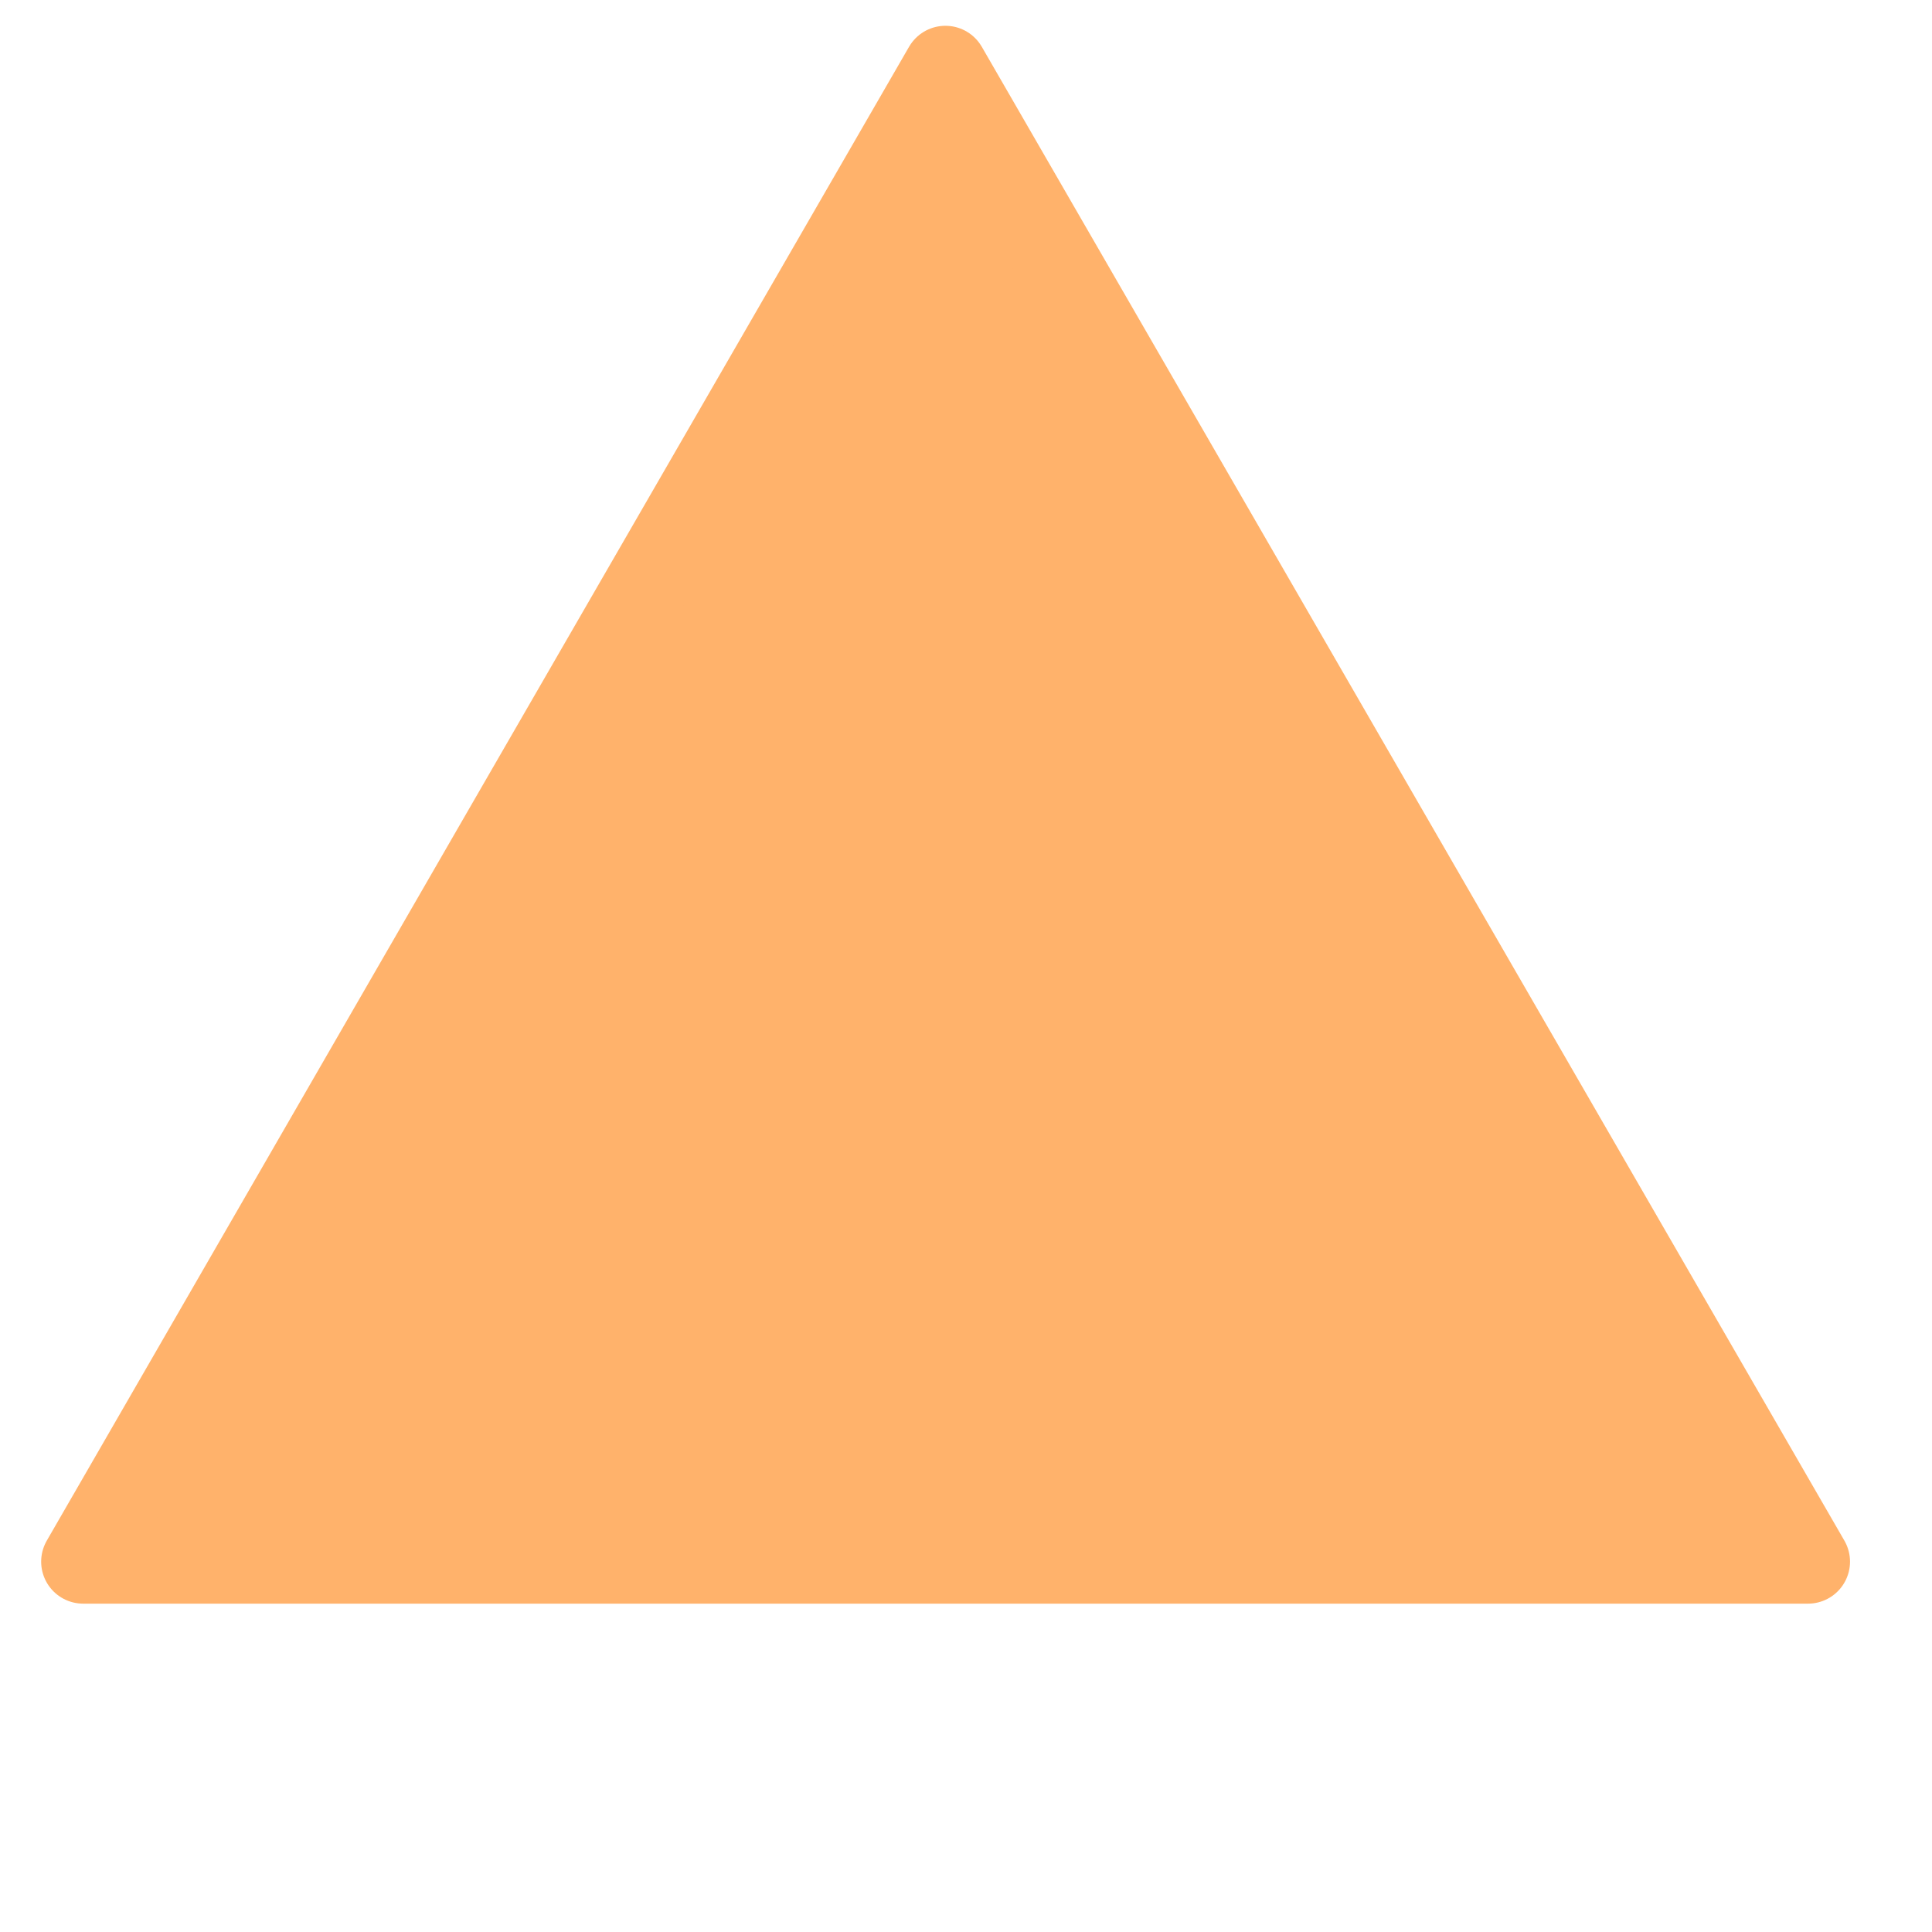
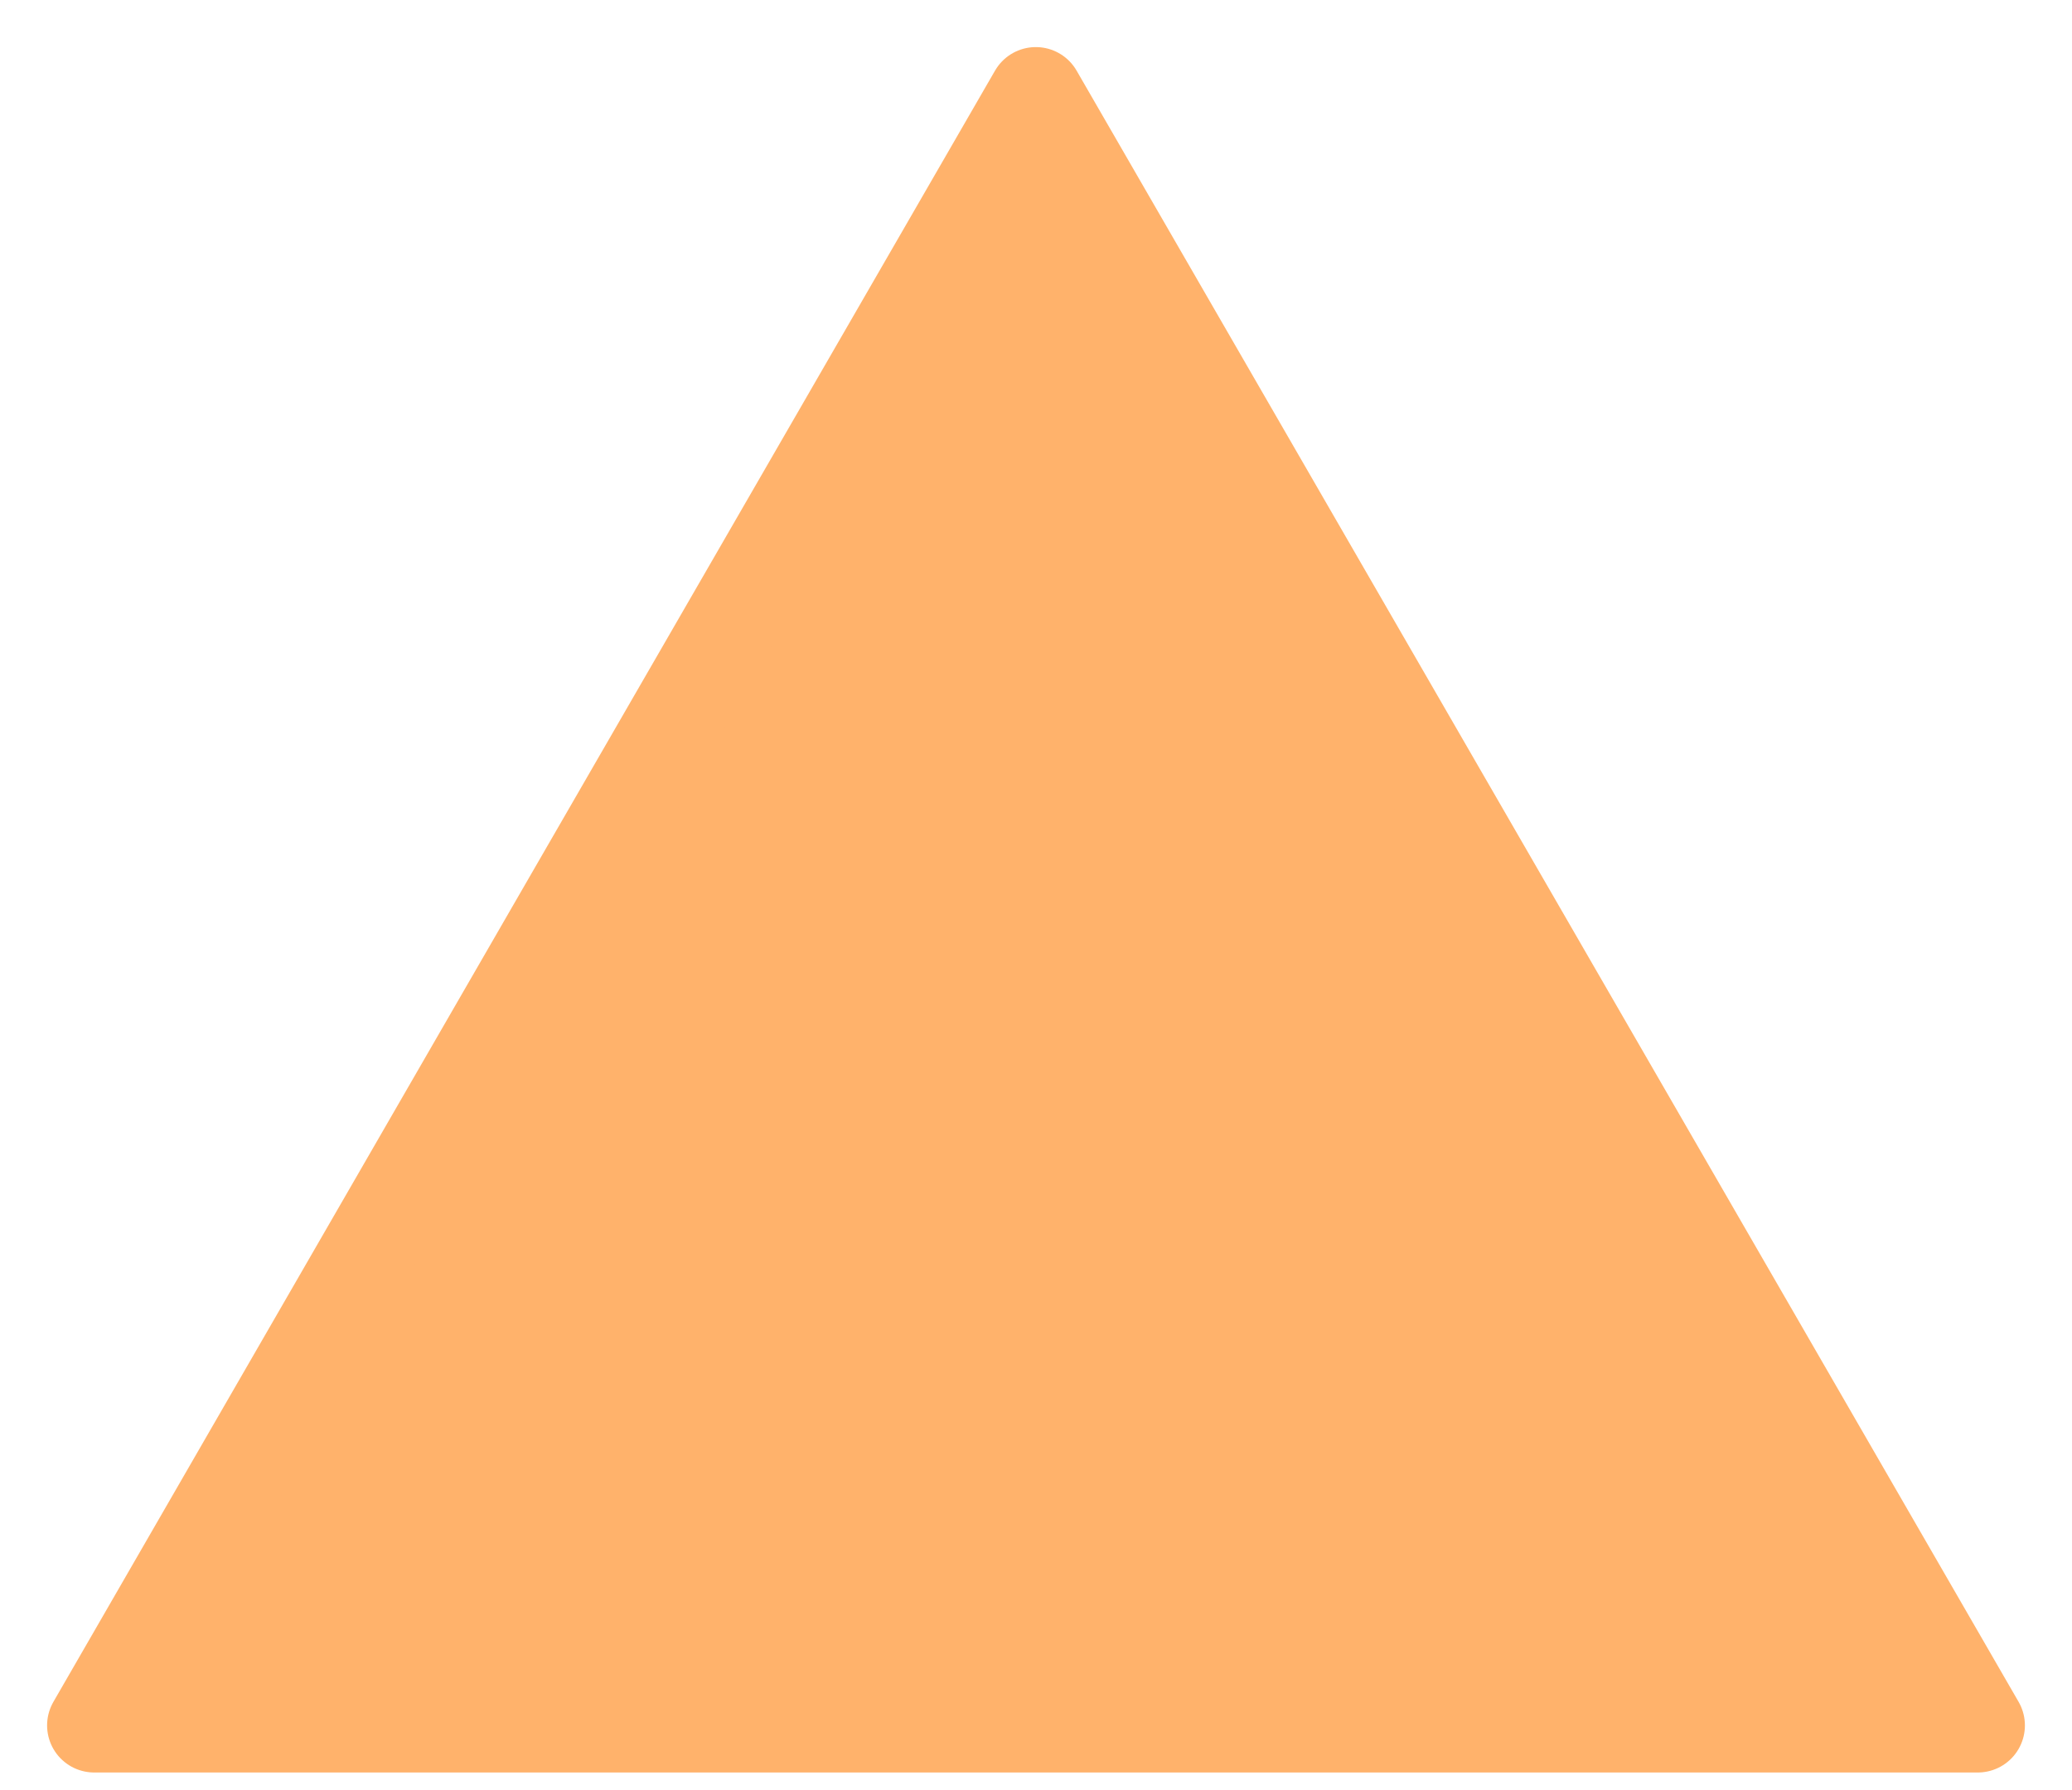
- <svg xmlns="http://www.w3.org/2000/svg" width="current" height="current" viewBox="0 0 23 23" fill="none">
-   <path d="M11.255 0.807L16.389 9.699L21.524 18.591H11.255H0.99L6.121 9.699L11.255 0.807Z" fill="#FFB26B" stroke="#FFB26B" stroke-miterlimit="10" stroke-linecap="round" stroke-linejoin="round" />
+ <svg xmlns="http://www.w3.org/2000/svg" width="22" height="19" viewBox="0 0 22 19" fill="none">
+   <path d="M10.998 1L15.999 9.661L21 18.322H10.998H1L5.998 9.661L10.998 1Z" fill="#FFB26B" stroke="#FFB26B" stroke-miterlimit="10" stroke-linecap="round" stroke-linejoin="round" />
</svg>
